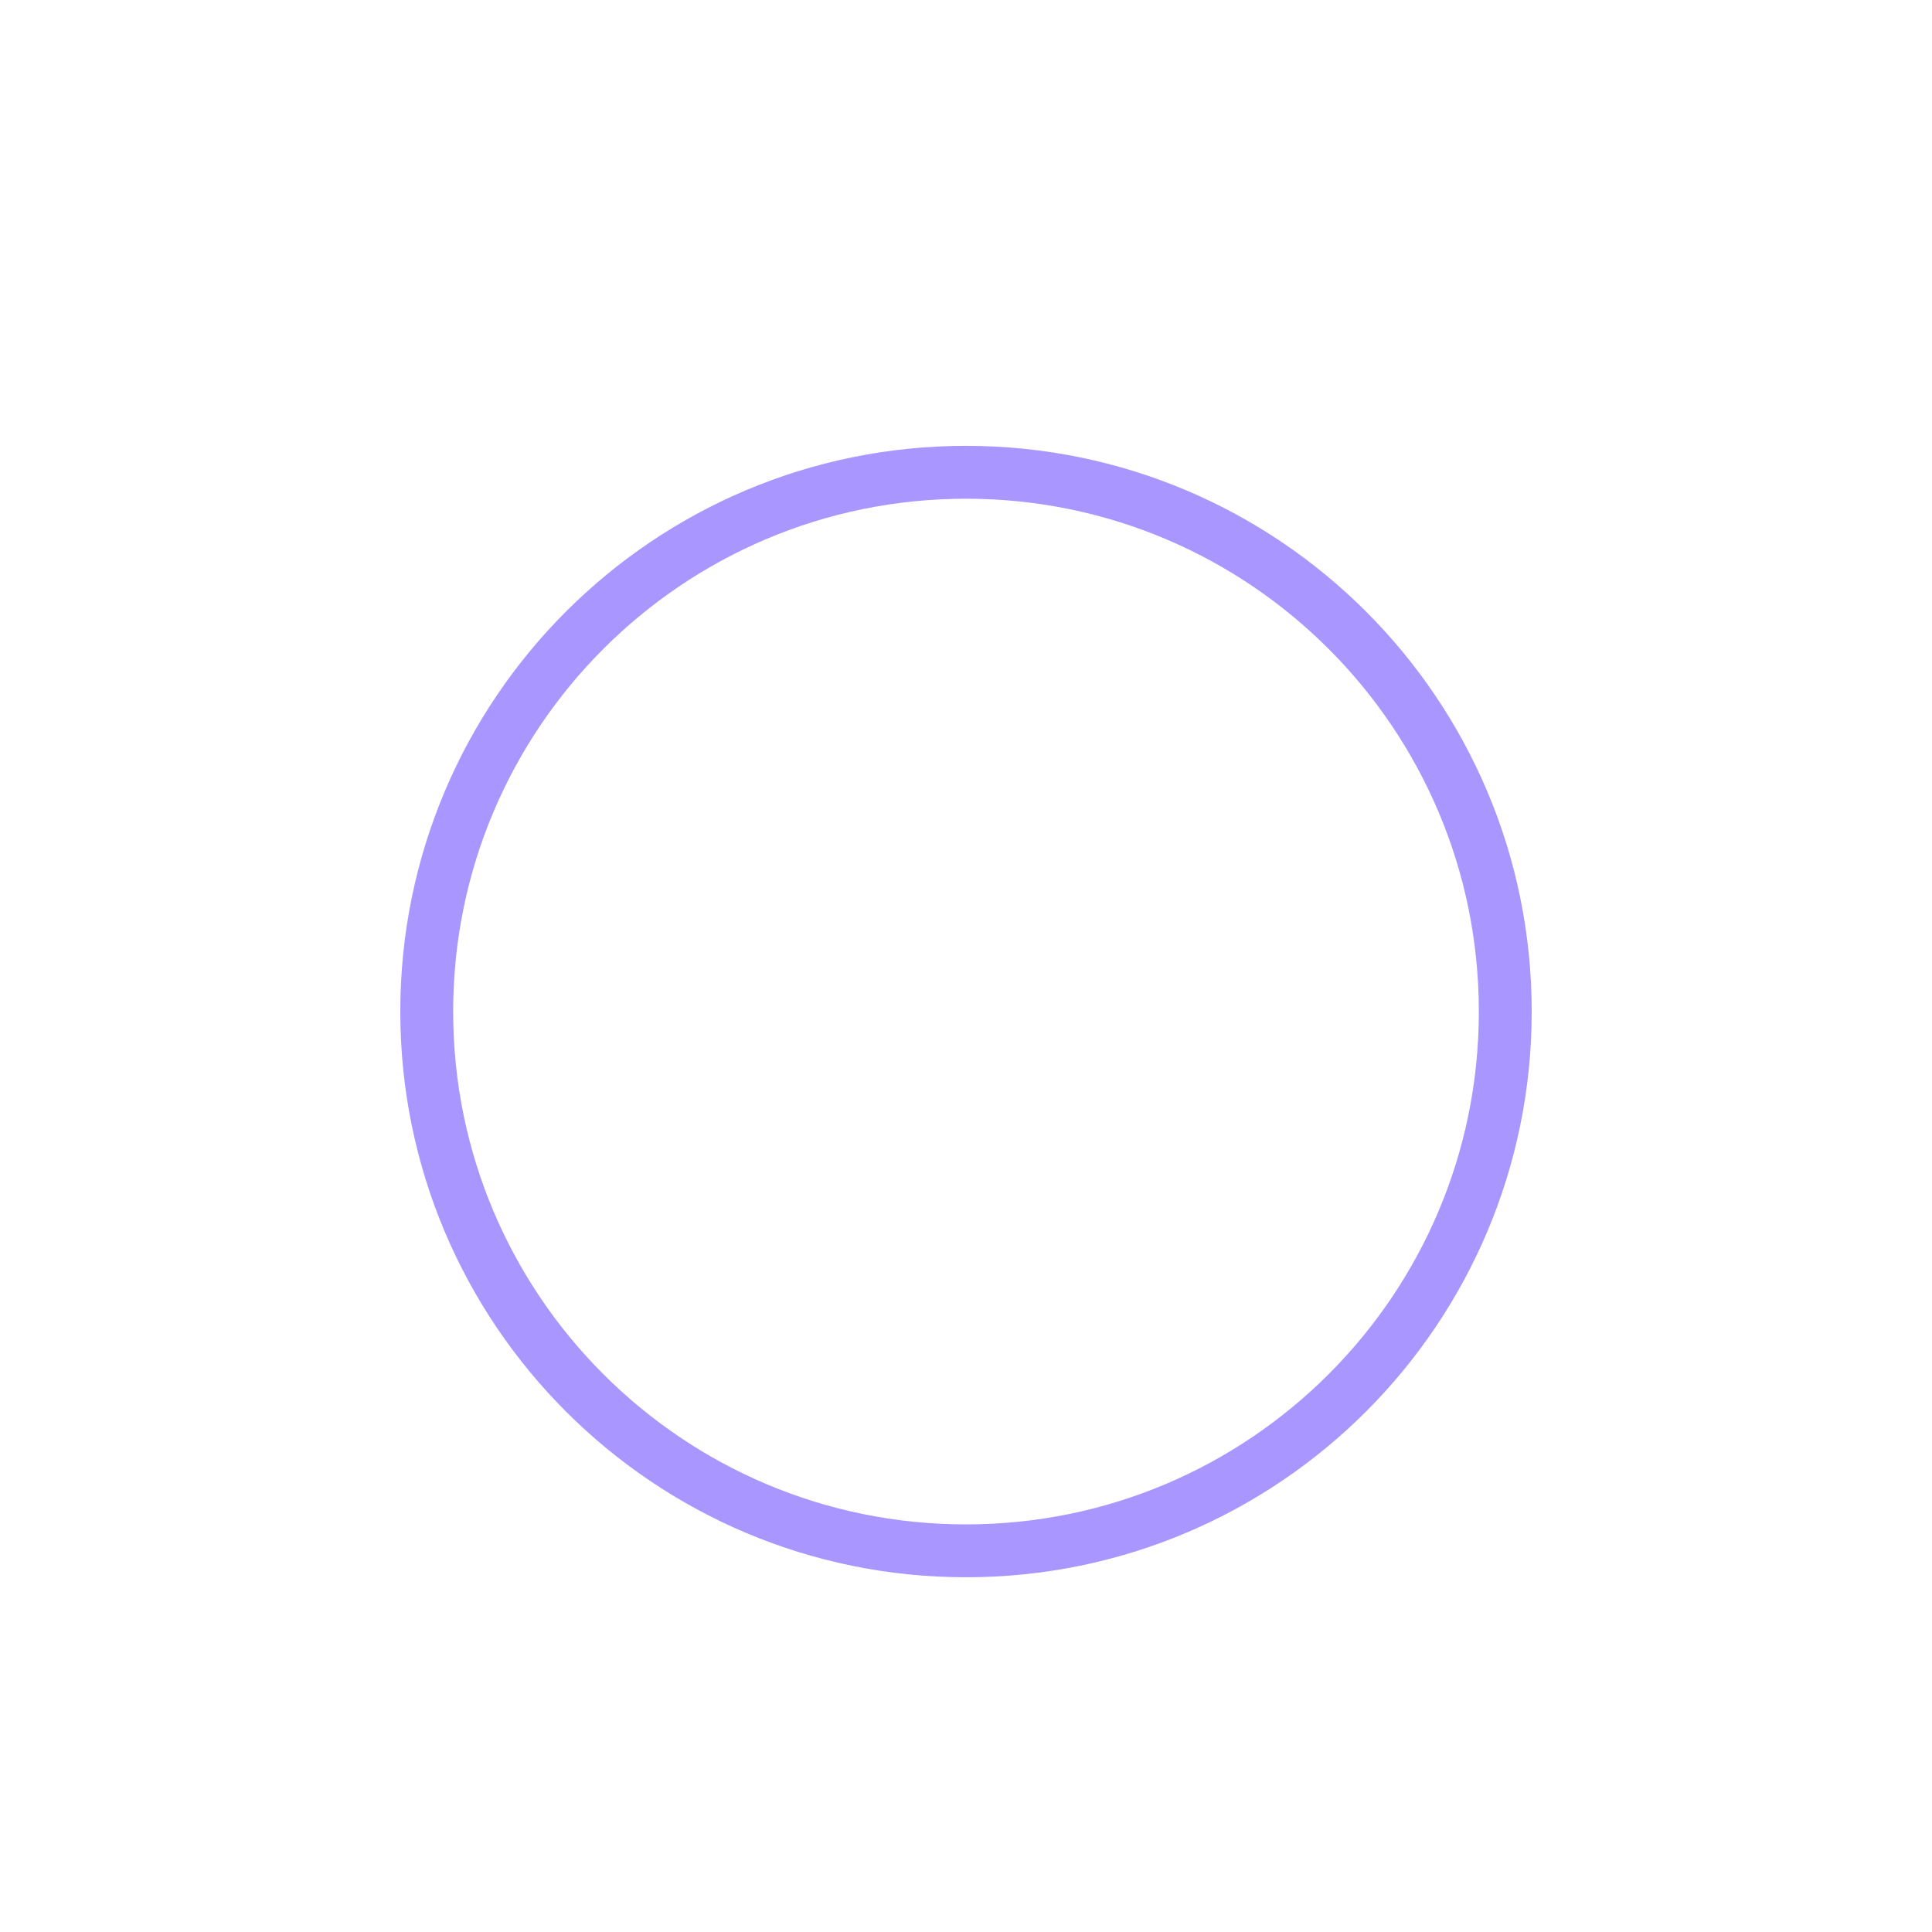
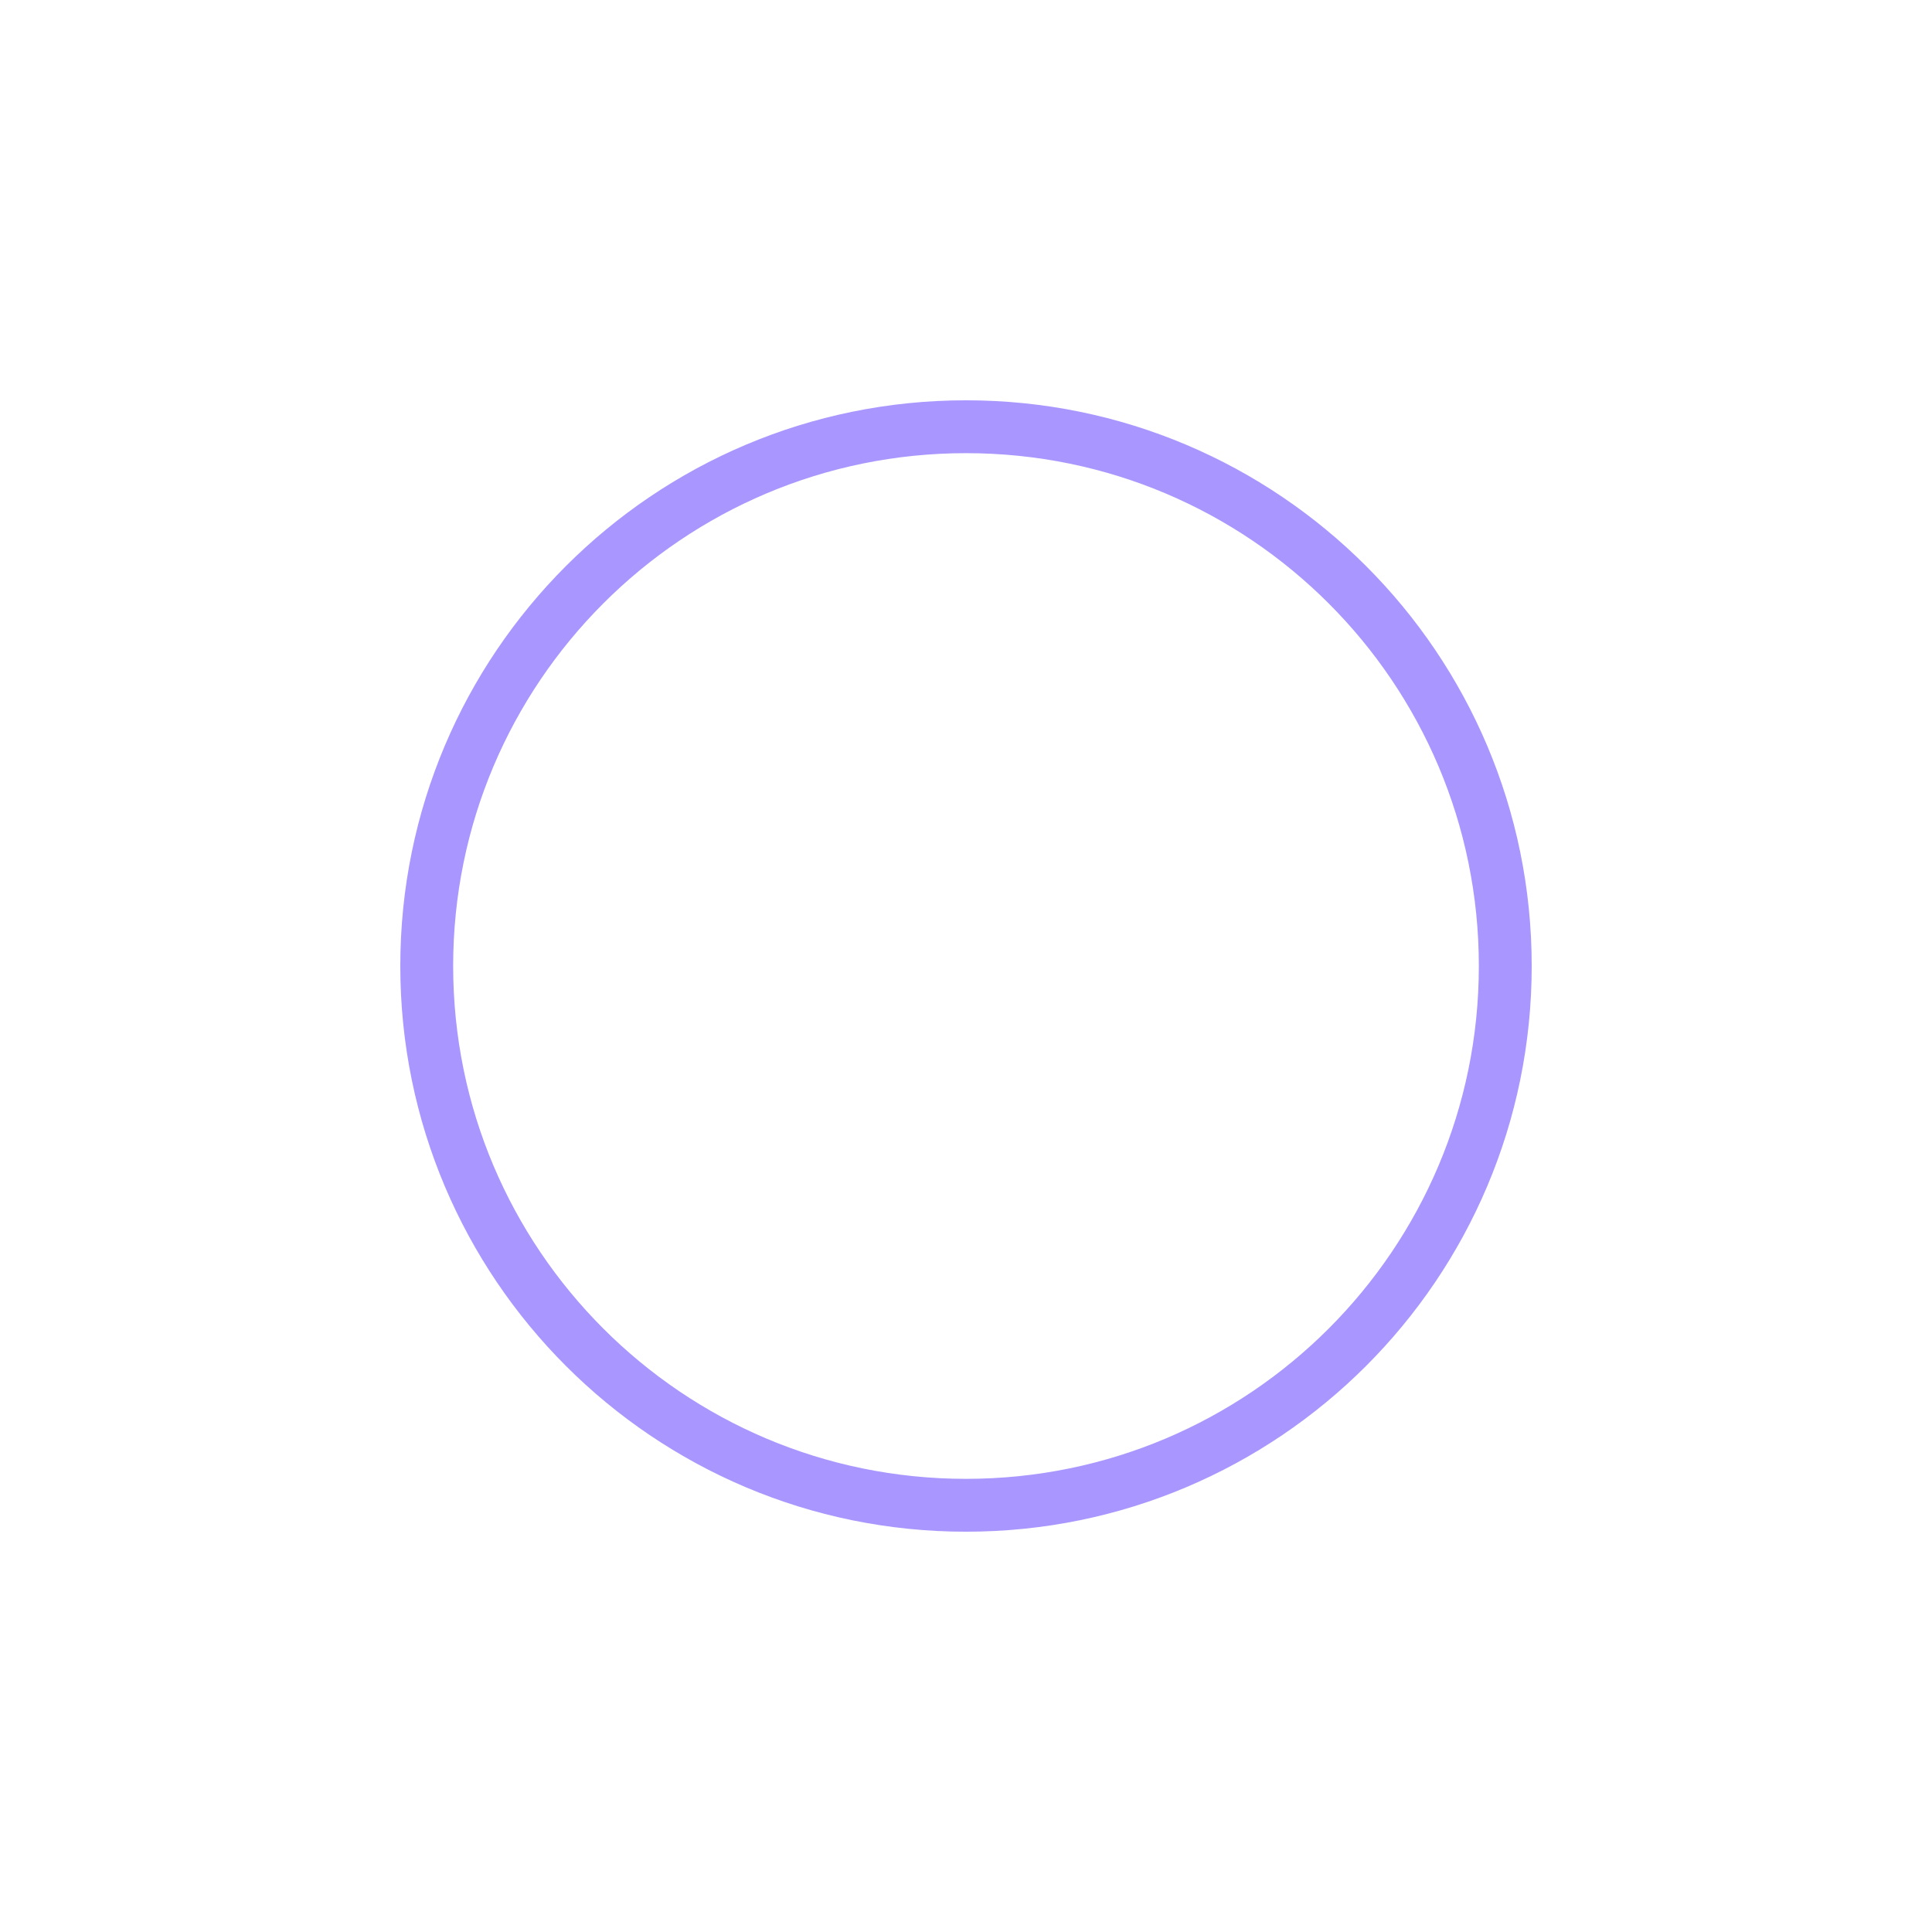
<svg xmlns="http://www.w3.org/2000/svg" width="1060" height="1060" id="svg2" version="1.1">
  <defs id="defs13">
    </defs>
-   <path style="opacity:0.414;color:#000000;fill:none;stroke:#2e00ff;stroke-width:29.513;stroke-miterlimit:4;stroke-opacity:1;stroke-dasharray:none;marker:none;visibility:visible;display:inline;overflow:visible;enable-background:accumulate" id="path3011" d="m 809.817,726.992 a 301.088,301.088 0 1 1 -602.176,0 301.088,301.088 0 1 1 602.176,0 z" transform="matrix(0.9826848,0,0,0.9826848,30.07994,-159.412)" />
+   <path style="opacity:0.414;color:#000000;fill:none;stroke:#2e00ff;stroke-width:29.513;stroke-miterlimit:4;stroke-opacity:1;stroke-dasharray:none;marker:none;visibility:visible;display:inline;overflow:visible;enable-background:accumulate" id="path3011" d="m 809.817,726.992 a 301.088,301.088 0 1 1 -602.176,0 301.088,301.088 0 1 1 602.176,0 z" transform="matrix(0.9826848,0,0,0.9826848,30.07994,-184.4035)" />
</svg>
